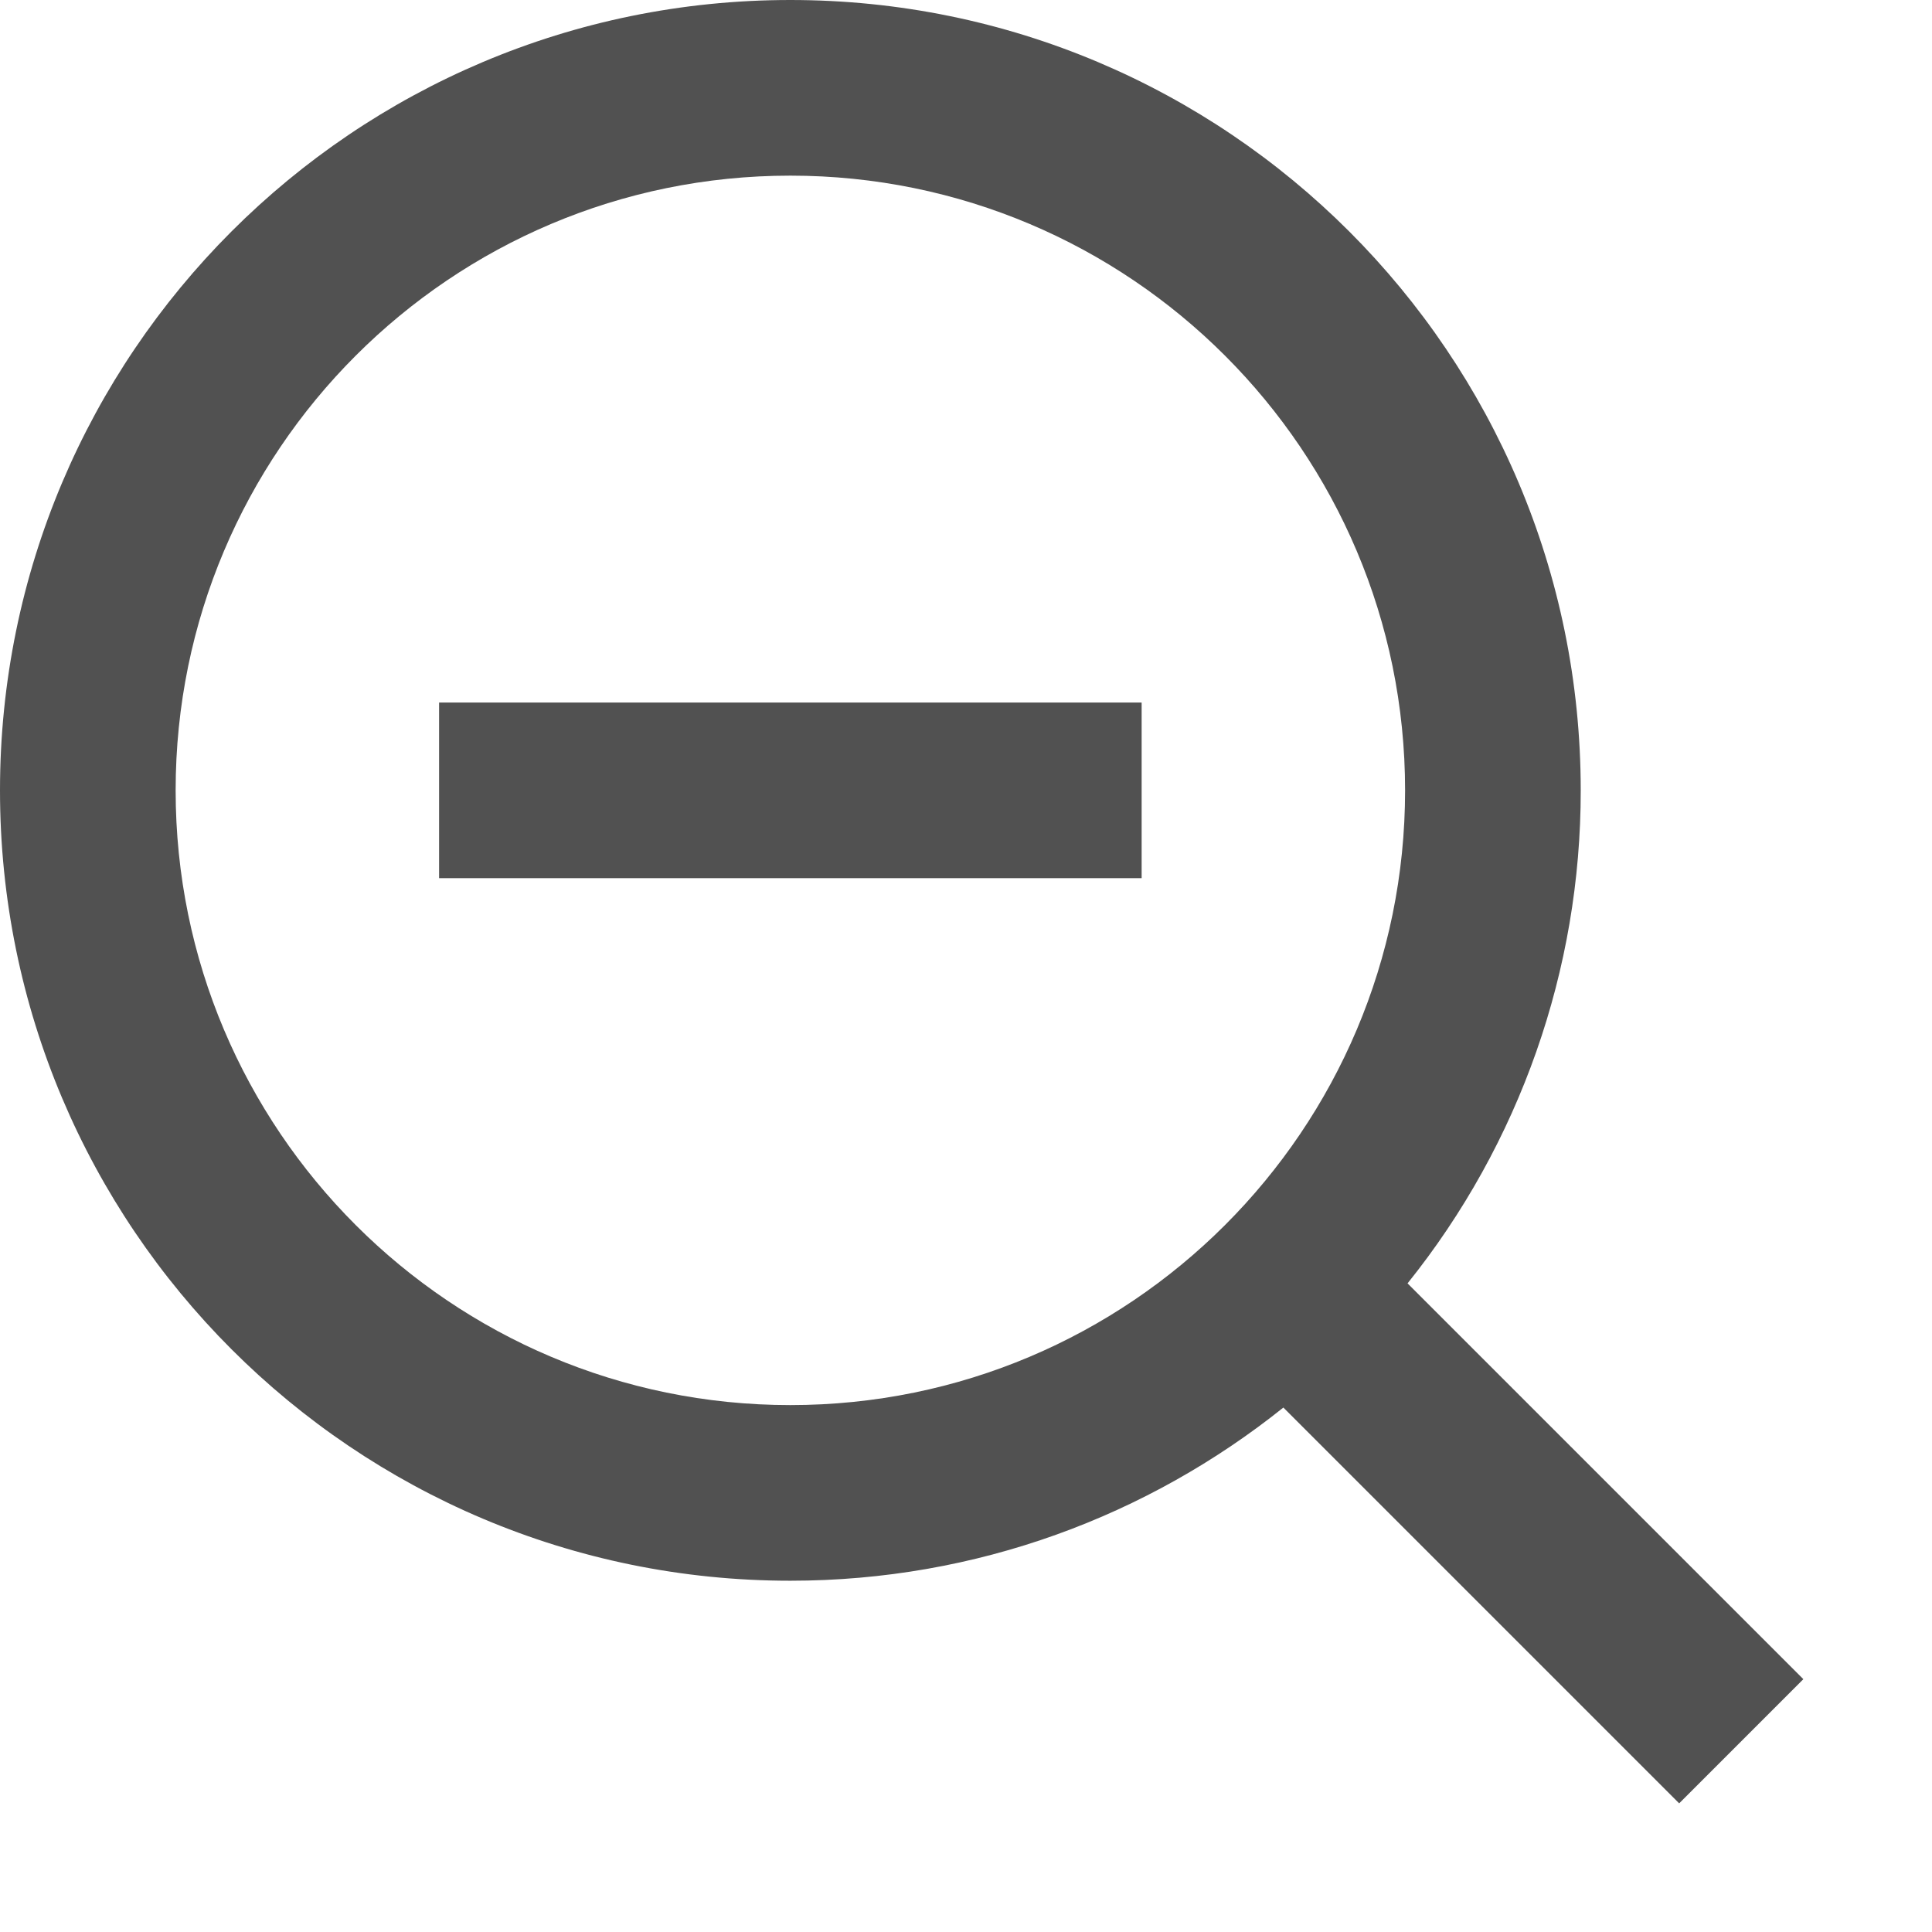
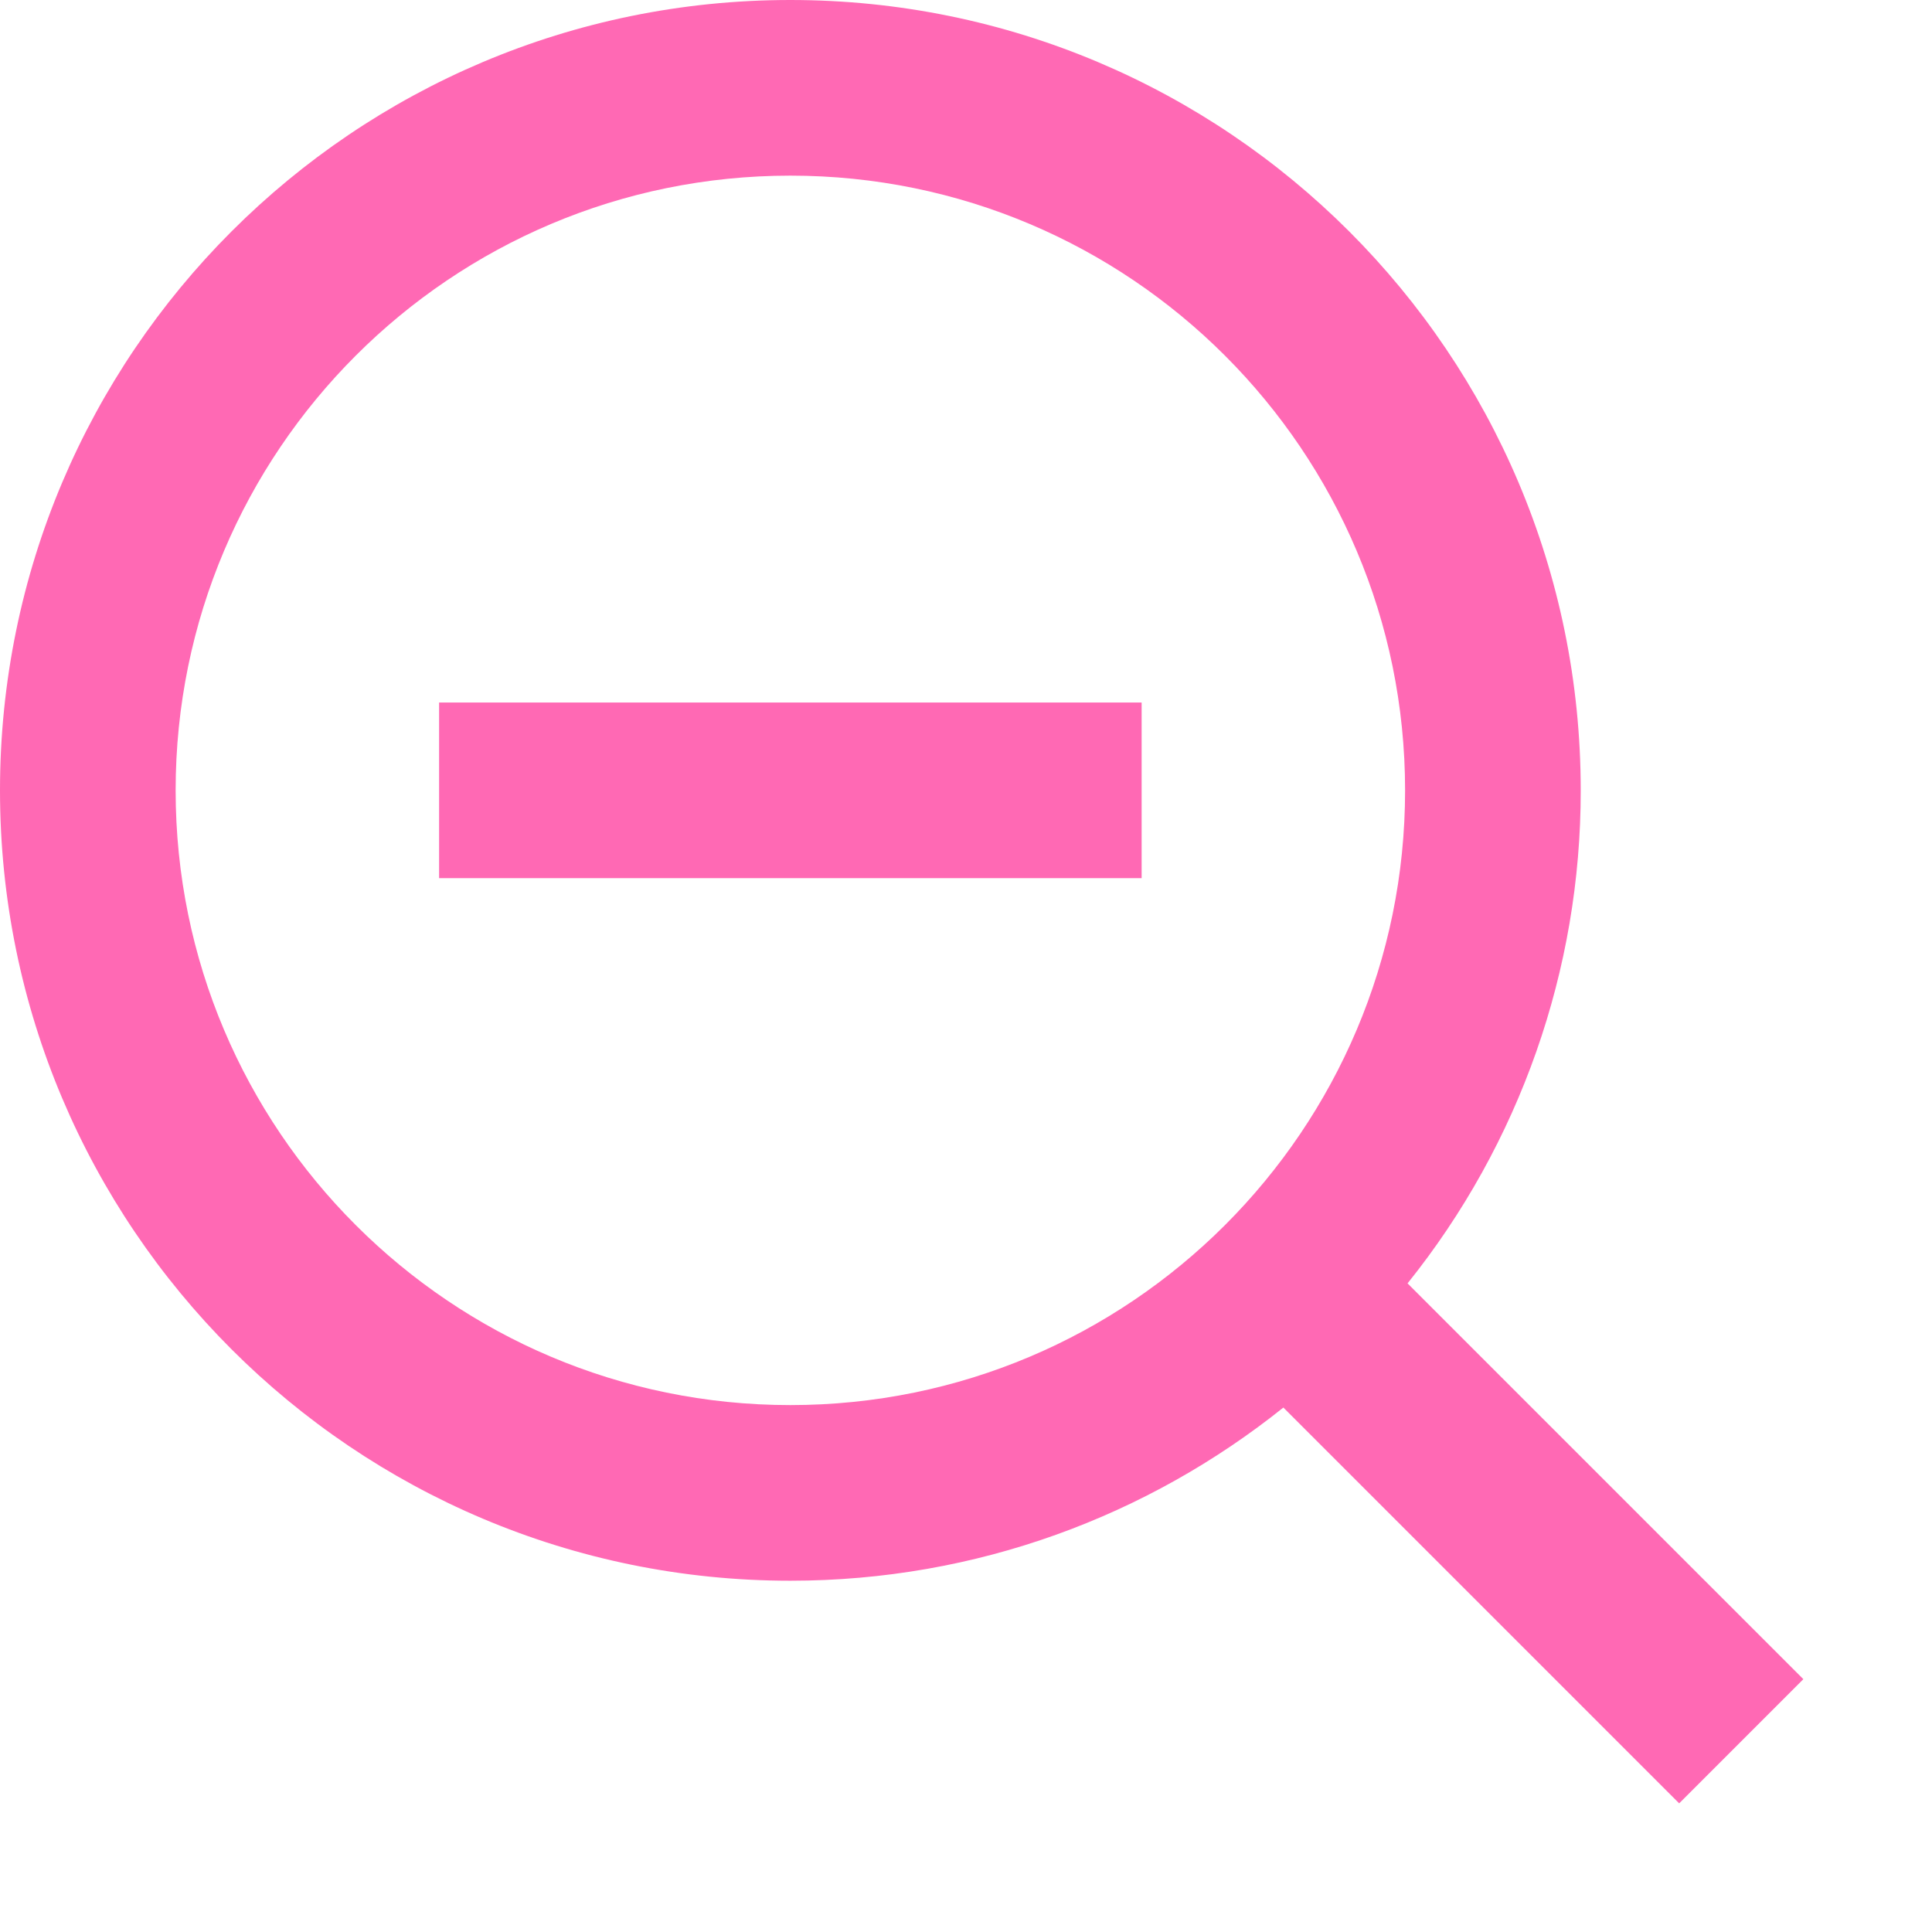
<svg xmlns="http://www.w3.org/2000/svg" class="icon" width="16px" height="16.00px" viewBox="0 0 1024 1024" version="1.1">
-   <path fill="#515151" d="M232.727 465.455h372.364V372.364H232.727v93.091z m513.303 214.761A416.721 416.721 0 0 0 837.818 418.909c0-231.377-187.532-418.909-418.909-418.909S0 187.532 0 418.909s187.532 418.909 418.909 418.909c98.909 0 189.626-34.444 261.306-91.788l209.78 209.78 65.815-65.815-209.78-209.78zM418.909 744.727A325.818 325.818 0 1 1 418.909 93.091a325.818 325.818 0 0 1 0 651.636z" />
+   <path fill="hotpink" d="M232.727 465.455h372.364V372.364H232.727v93.091z m513.303 214.761A416.721 416.721 0 0 0 837.818 418.909c0-231.377-187.532-418.909-418.909-418.909S0 187.532 0 418.909s187.532 418.909 418.909 418.909c98.909 0 189.626-34.444 261.306-91.788l209.78 209.78 65.815-65.815-209.78-209.78zM418.909 744.727A325.818 325.818 0 1 1 418.909 93.091a325.818 325.818 0 0 1 0 651.636z" />
</svg>
